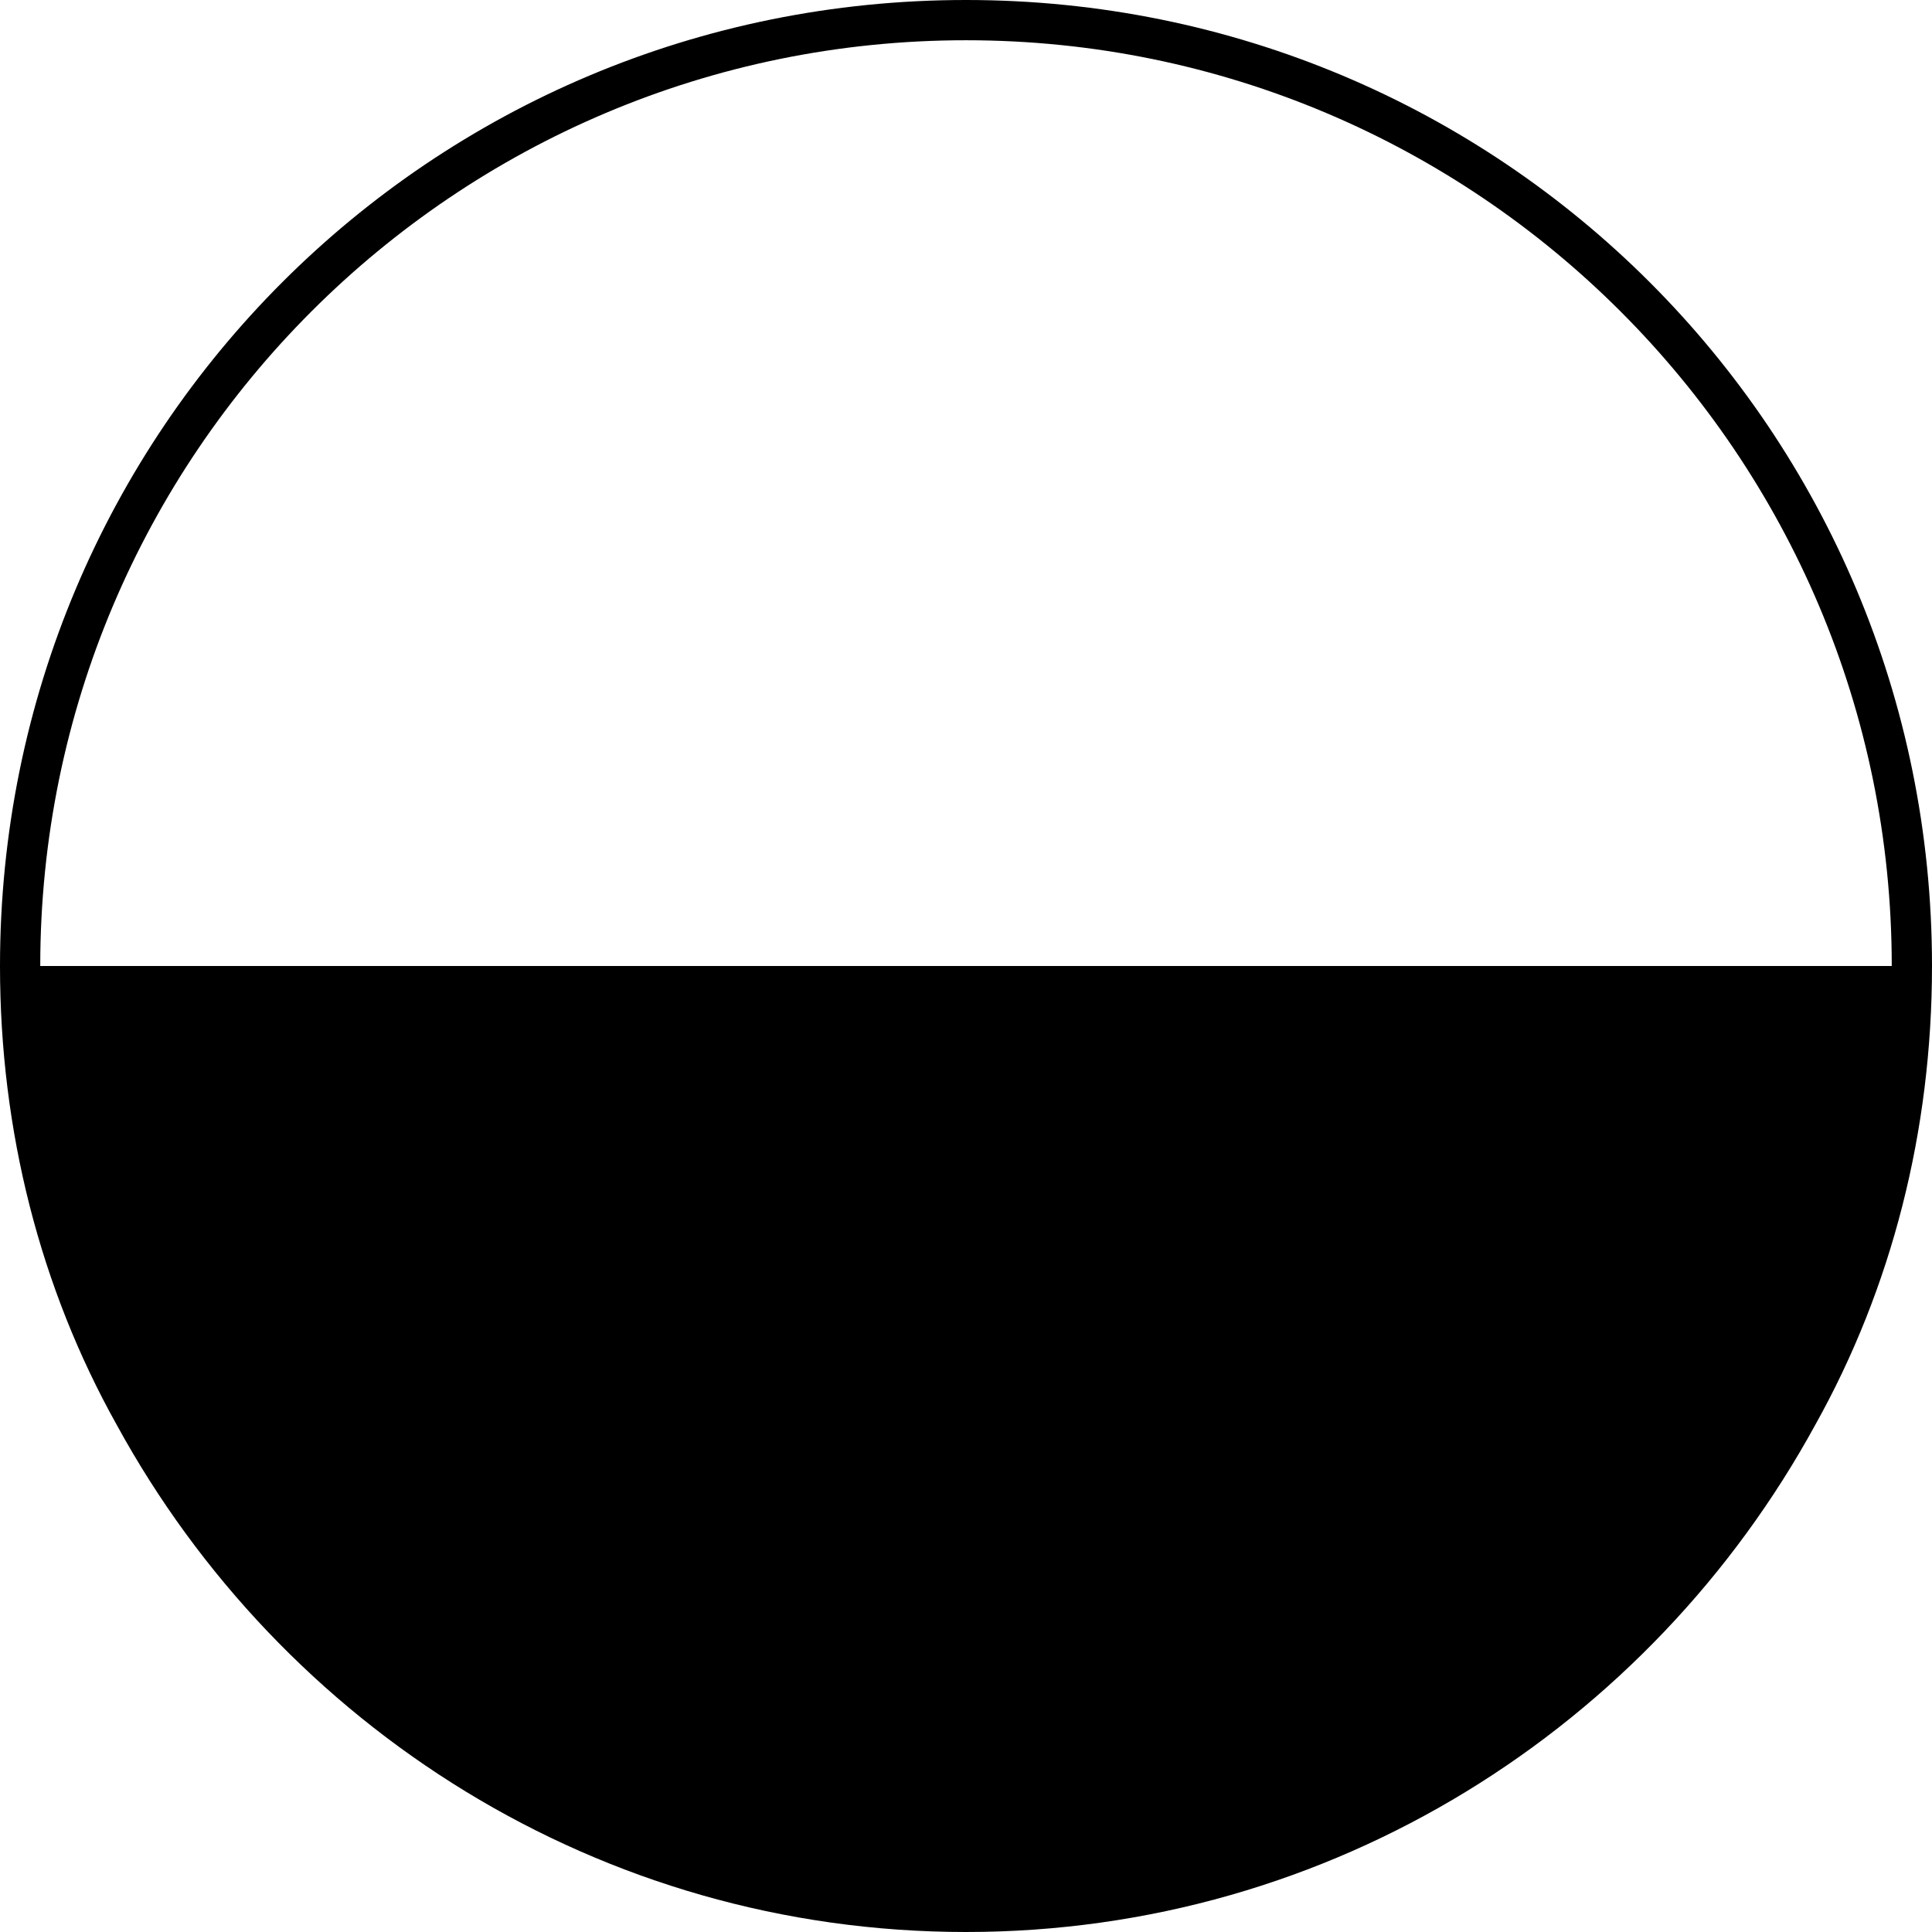
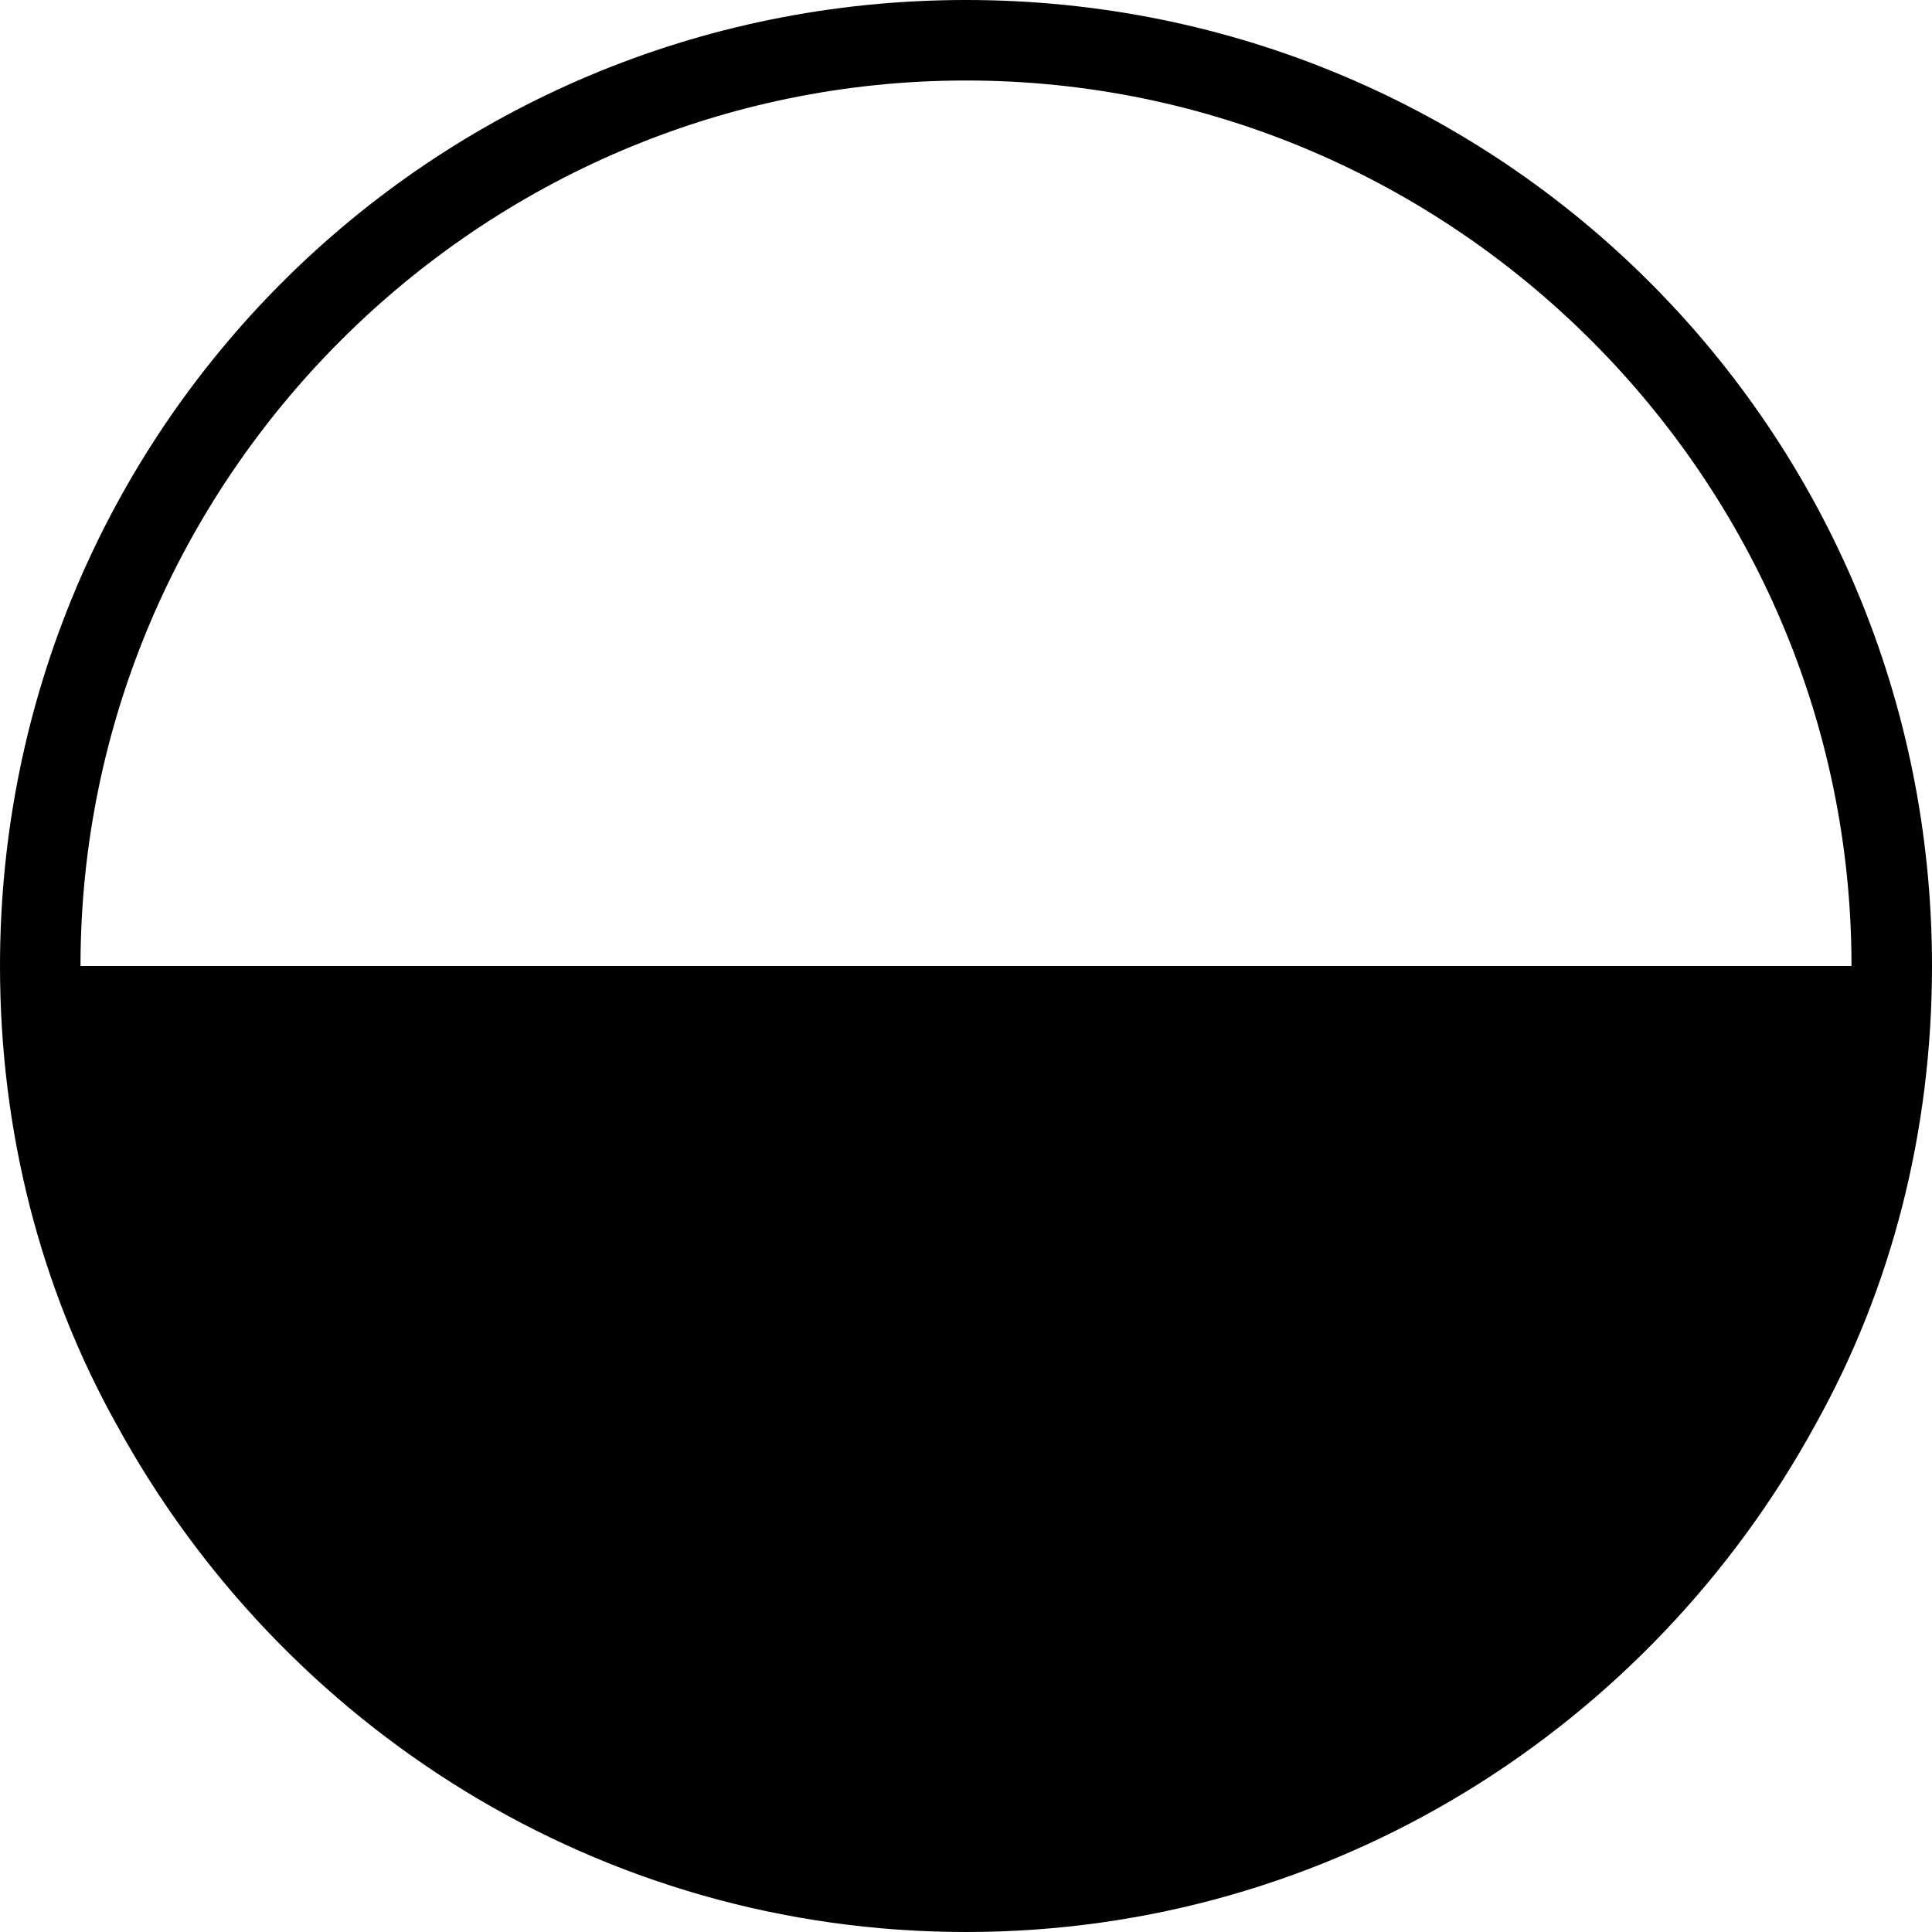
- <svg xmlns="http://www.w3.org/2000/svg" version="1.1" id="Layer_1" x="0px" y="0px" viewBox="0 0 48 48" enable-background="new 0 0 48 48" xml:space="preserve">
-   <path d="M24,0C10.7,0,0,10.7,0,24c0,4.1,1,8,2.9,11.4C7,42.9,14.9,48,24,48s17-5.1,21.1-12.6C47,32,48,28.1,48,24  C48,10.7,37.3,0,24,0z M1,24C1,11.3,11.3,1,24,1s23,10.3,23,23H1z" />
+ <svg xmlns="http://www.w3.org/2000/svg" version="1.1" id="Layer_1" x="0px" y="0px" viewBox="0 0 48 48" style="enable-background:new 0 0 48 48;" xml:space="preserve">
+   <path d="M24,0C10.7,0,0,10.7,0,24c0,4.1,1,8,2.9,11.4C7,42.9,14.9,48,24,48s17-5.1,21.1-12.6C47,32,48,28.1,48,24  C48,10.7,37.3,0,24,0z M2,24C2,11.9,11.9,2,24,2s22,9.9,22,22H2z" />
</svg>
